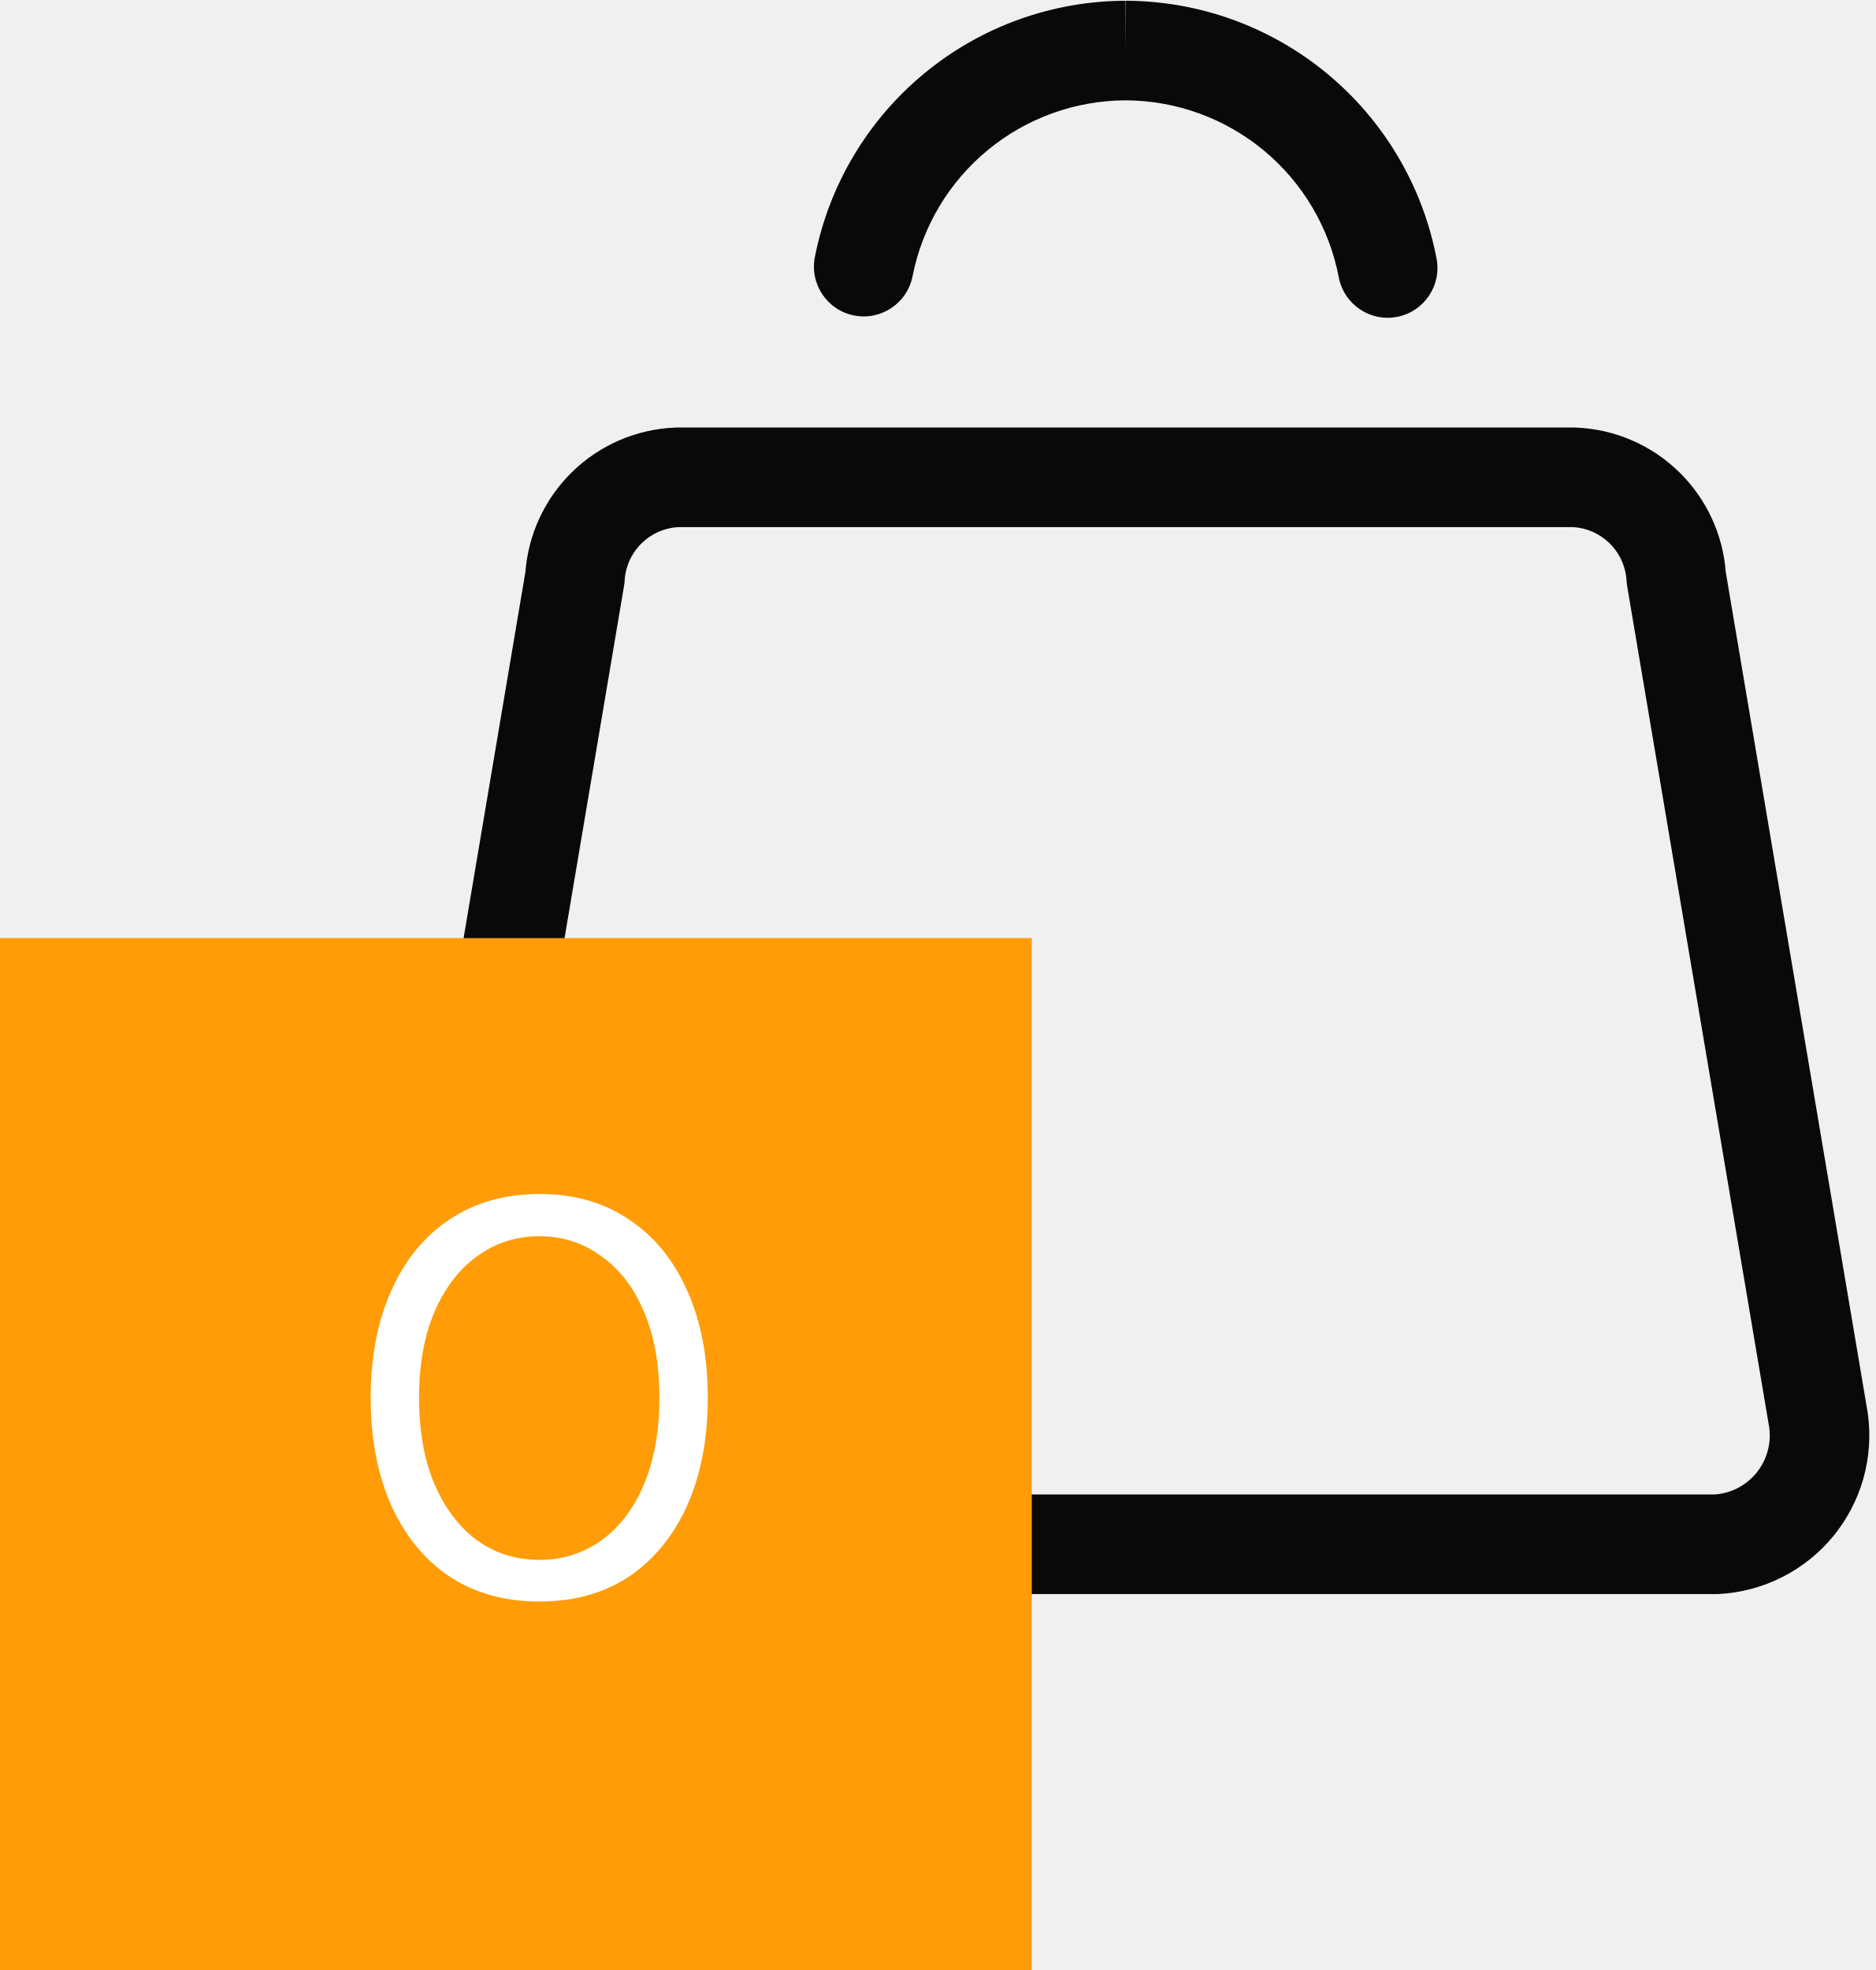
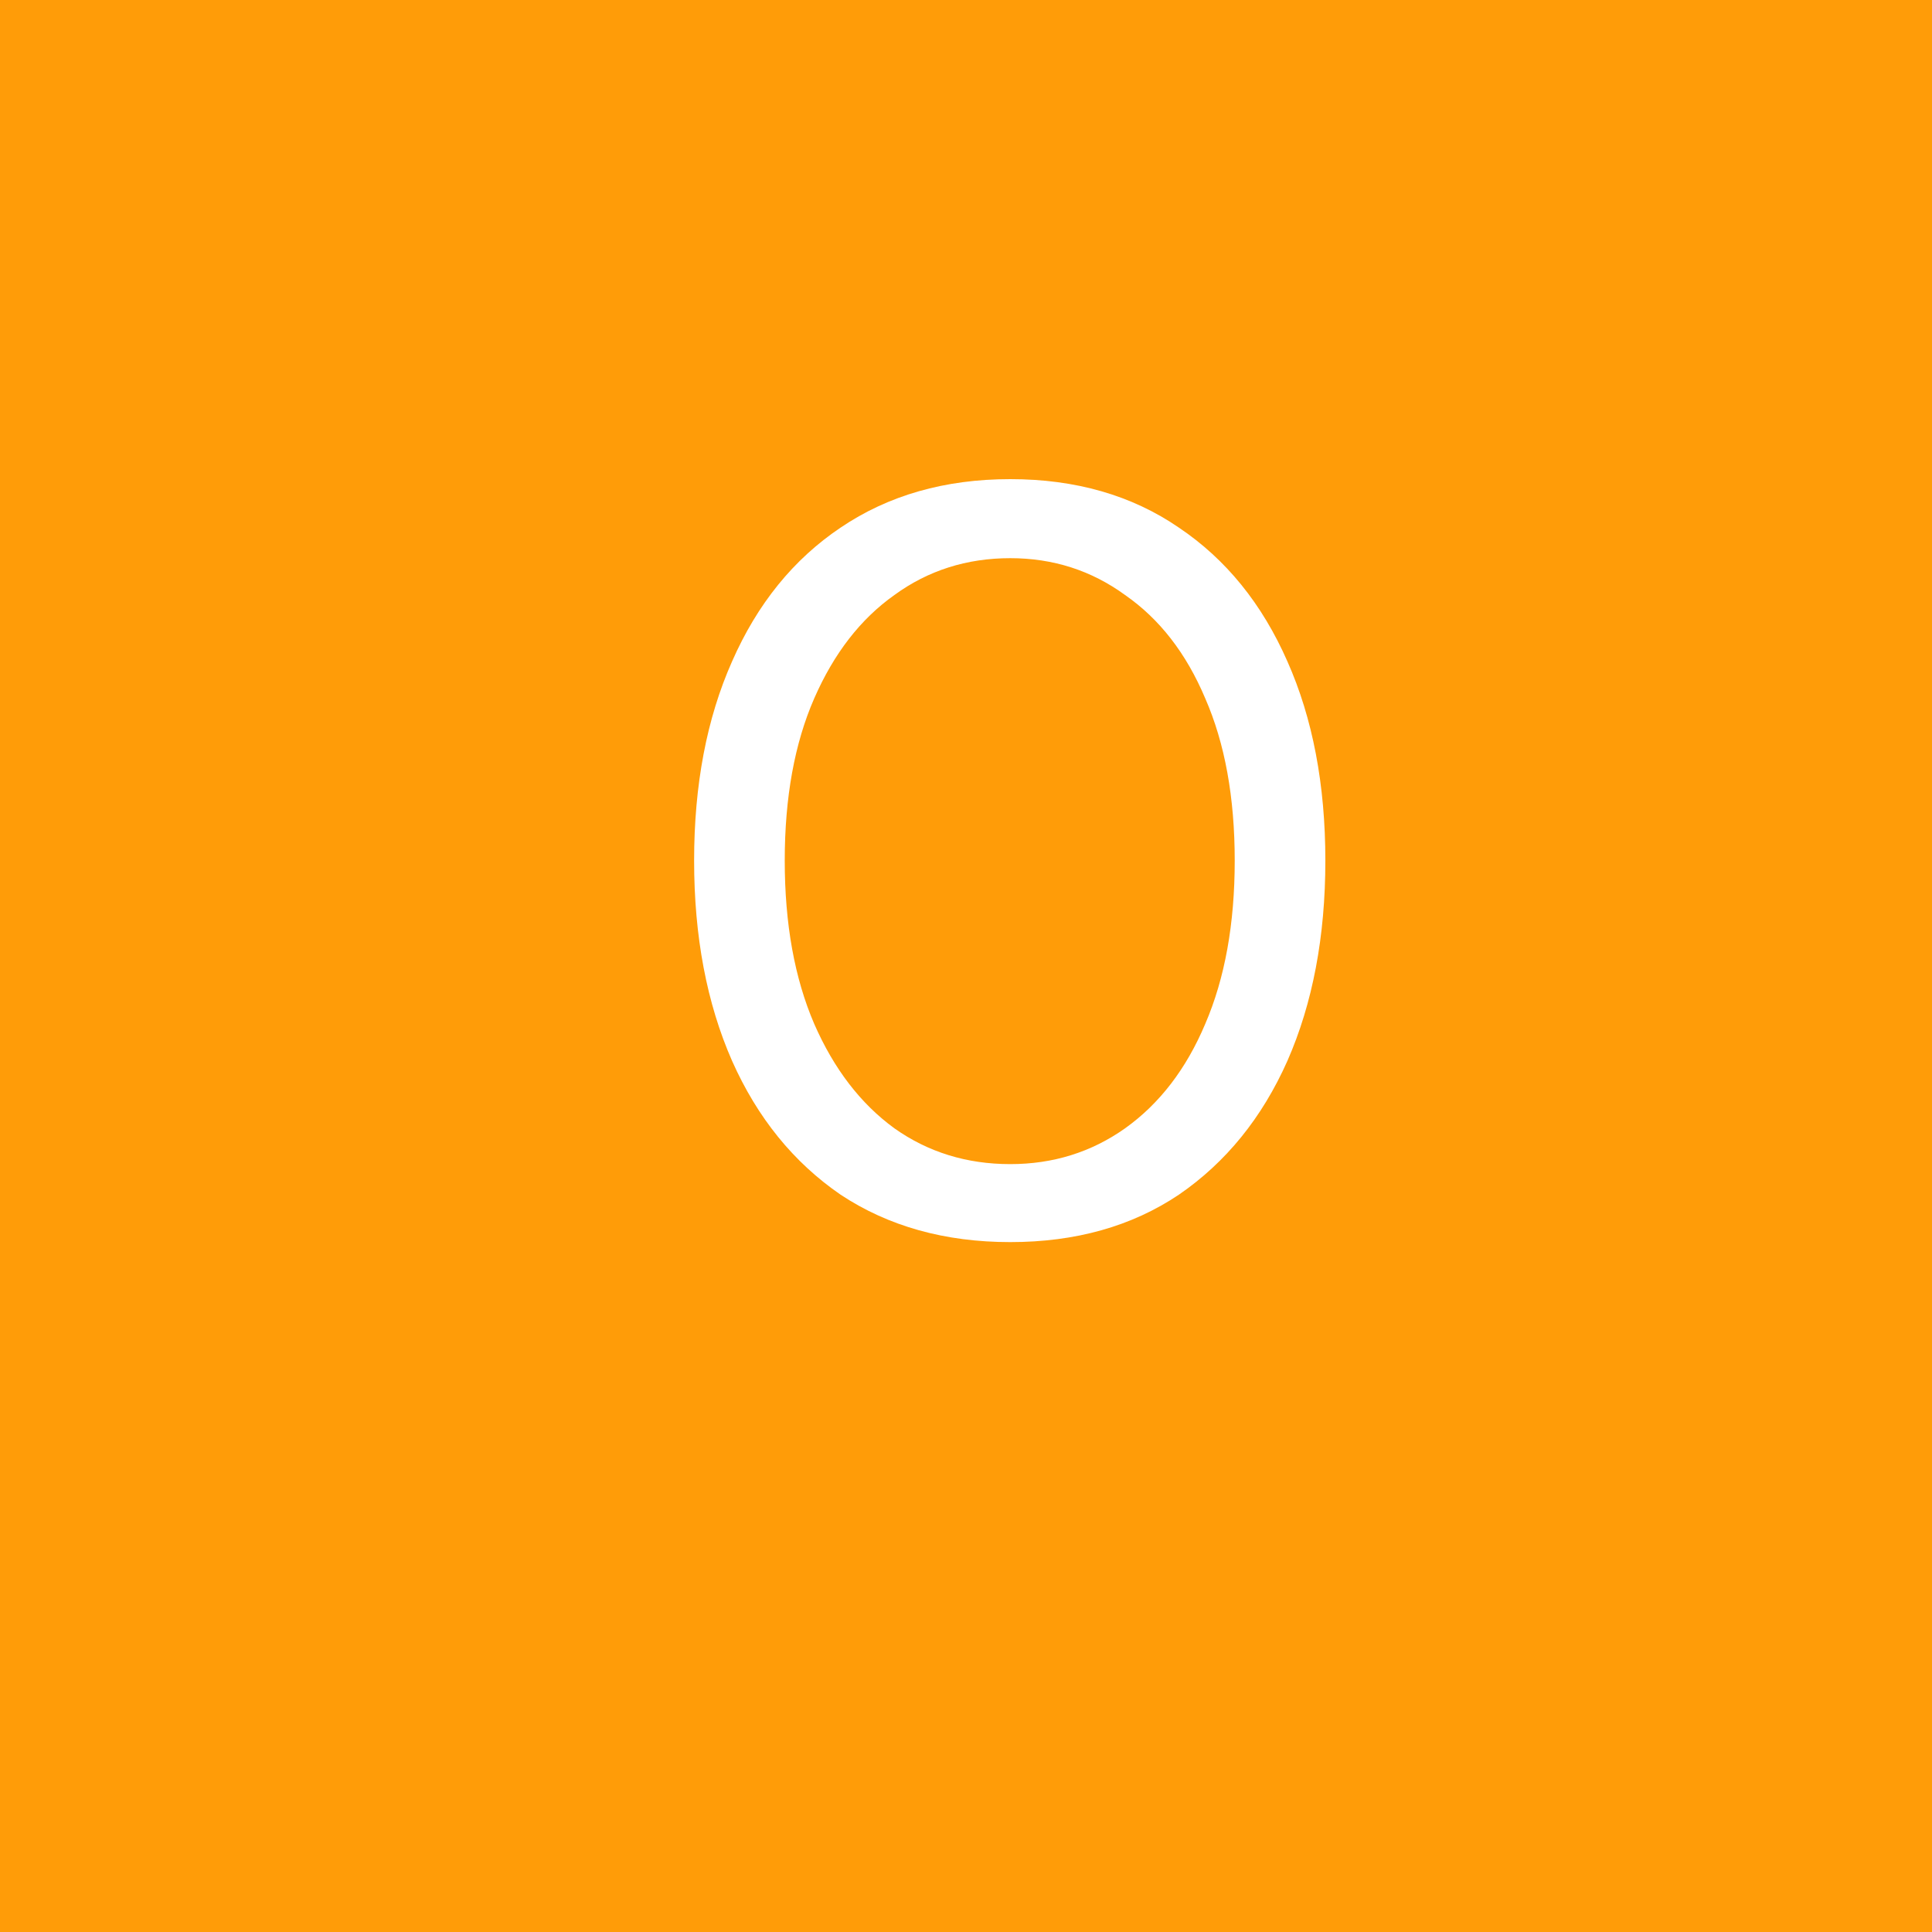
- <svg xmlns="http://www.w3.org/2000/svg" width="40" height="42" viewBox="0 0 40 42" fill="none">
-   <g clip-path="url(#clip0_1_31)">
-     <path d="M14.393 9.116C14.407 9.115 14.422 9.115 14.436 9.115H33.564C33.578 9.115 33.593 9.115 33.607 9.116C34.435 9.15 35.22 9.49 35.81 10.071C36.386 10.637 36.736 11.392 36.797 12.194L39.821 30.101C39.823 30.11 39.824 30.119 39.825 30.129C39.891 30.594 39.859 31.067 39.732 31.52C39.605 31.972 39.385 32.392 39.087 32.755C38.788 33.117 38.417 33.414 37.998 33.625C37.579 33.837 37.12 33.959 36.651 33.984C36.633 33.985 36.614 33.985 36.595 33.985H11.405C11.386 33.985 11.367 33.985 11.349 33.984C10.88 33.959 10.421 33.837 10.002 33.625C9.583 33.414 9.212 33.117 8.914 32.755C8.615 32.392 8.395 31.972 8.268 31.52C8.141 31.067 8.109 30.594 8.175 30.129C8.176 30.119 8.177 30.11 8.179 30.101L11.203 12.194C11.265 11.392 11.615 10.637 12.19 10.071C12.78 9.49 13.565 9.15 14.393 9.116ZM14.461 11.238C14.167 11.254 13.889 11.377 13.679 11.584C13.464 11.796 13.336 12.079 13.319 12.38C13.316 12.419 13.312 12.457 13.305 12.496L10.275 30.438C10.253 30.607 10.265 30.78 10.312 30.944C10.359 31.113 10.441 31.27 10.553 31.405C10.664 31.54 10.802 31.651 10.959 31.73C11.108 31.805 11.271 31.85 11.437 31.862H36.563C36.73 31.85 36.892 31.805 37.042 31.73C37.198 31.651 37.336 31.54 37.448 31.405C37.559 31.27 37.641 31.113 37.688 30.944C37.735 30.78 37.747 30.607 37.725 30.438L34.695 12.496C34.688 12.457 34.684 12.419 34.682 12.38C34.664 12.079 34.536 11.796 34.321 11.584C34.111 11.377 33.833 11.254 33.539 11.238H14.461Z" fill-rule="evenodd" clip-rule="evenodd" fill="#090909" />
-     <path d="M24.003 0.016C25.574 0.02 27.095 0.571 28.304 1.575C29.514 2.578 30.336 3.971 30.631 5.514C30.741 6.09 30.363 6.646 29.787 6.756C29.212 6.866 28.656 6.488 28.546 5.912C28.343 4.853 27.779 3.897 26.949 3.209C26.12 2.521 25.077 2.143 24 2.139C22.927 2.143 21.888 2.518 21.06 3.201C20.231 3.885 19.665 4.835 19.458 5.889C19.345 6.464 18.787 6.839 18.212 6.726C17.636 6.613 17.262 6.055 17.375 5.479C17.677 3.944 18.502 2.56 19.709 1.564C20.916 0.567 22.432 0.02 23.997 0.016L24 1.077L24.003 0.016Z" fill-rule="evenodd" clip-rule="evenodd" fill="#090909" />
-   </g>
-   <rect y="20" width="22" height="22" fill="#FF9C08" />
-   <path d="M11.504 34.144C10.76 34.144 10.116 33.964 9.572 33.604C9.036 33.236 8.624 32.728 8.336 32.08C8.048 31.424 7.904 30.664 7.904 29.8C7.904 28.936 8.048 28.18 8.336 27.532C8.624 26.876 9.036 26.368 9.572 26.008C10.116 25.64 10.76 25.456 11.504 25.456C12.248 25.456 12.888 25.64 13.424 26.008C13.96 26.368 14.372 26.876 14.66 27.532C14.948 28.18 15.092 28.936 15.092 29.8C15.092 30.664 14.948 31.424 14.66 32.08C14.372 32.728 13.96 33.236 13.424 33.604C12.888 33.964 12.248 34.144 11.504 34.144ZM11.504 33.256C11.992 33.256 12.428 33.12 12.812 32.848C13.204 32.568 13.508 32.172 13.724 31.66C13.948 31.14 14.06 30.52 14.06 29.8C14.06 29.08 13.948 28.464 13.724 27.952C13.508 27.44 13.204 27.048 12.812 26.776C12.428 26.496 11.992 26.356 11.504 26.356C11.008 26.356 10.568 26.496 10.184 26.776C9.8 27.048 9.496 27.44 9.272 27.952C9.048 28.464 8.936 29.08 8.936 29.8C8.936 30.52 9.048 31.14 9.272 31.66C9.496 32.172 9.8 32.568 10.184 32.848C10.568 33.12 11.008 33.256 11.504 33.256Z" fill="white" />
-   <defs>
-     <clipPath id="clip0_1_31">
-       <rect width="32" height="34" fill="white" transform="translate(8)" />
-     </clipPath>
-   </defs>
+ <svg xmlns="http://www.w3.org/2000/svg" width="22" height="22" viewBox="0 0 22 22" fill="none">
+   <rect width="22" height="22" fill="#FF9C08" />
+   <path d="M11.504 14.144C10.76 14.144 10.116 13.964 9.572 13.604C9.036 13.236 8.624 12.728 8.336 12.08C8.048 11.424 7.904 10.664 7.904 9.8C7.904 8.936 8.048 8.18 8.336 7.532C8.624 6.876 9.036 6.368 9.572 6.008C10.116 5.64 10.76 5.456 11.504 5.456C12.248 5.456 12.888 5.64 13.424 6.008C13.96 6.368 14.372 6.876 14.66 7.532C14.948 8.18 15.092 8.936 15.092 9.8C15.092 10.664 14.948 11.424 14.66 12.08C14.372 12.728 13.96 13.236 13.424 13.604C12.888 13.964 12.248 14.144 11.504 14.144ZM11.504 13.256C11.992 13.256 12.428 13.12 12.812 12.848C13.204 12.568 13.508 12.172 13.724 11.66C13.948 11.14 14.06 10.52 14.06 9.8C14.06 9.08 13.948 8.464 13.724 7.952C13.508 7.44 13.204 7.048 12.812 6.776C12.428 6.496 11.992 6.356 11.504 6.356C11.008 6.356 10.568 6.496 10.184 6.776C9.8 7.048 9.496 7.44 9.272 7.952C9.048 8.464 8.936 9.08 8.936 9.8C8.936 10.52 9.048 11.14 9.272 11.66C9.496 12.172 9.8 12.568 10.184 12.848C10.568 13.12 11.008 13.256 11.504 13.256Z" fill="white" />
</svg>
